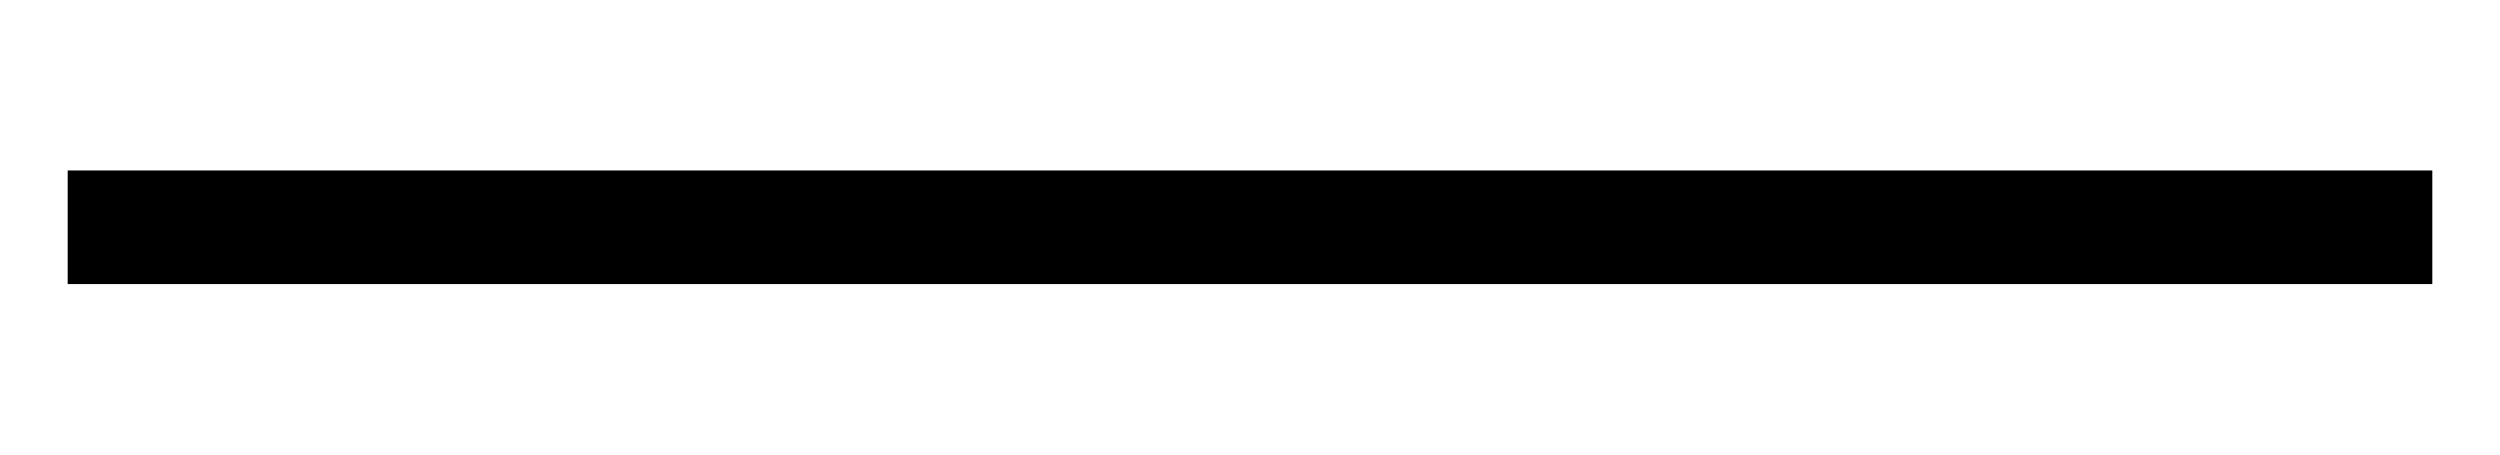
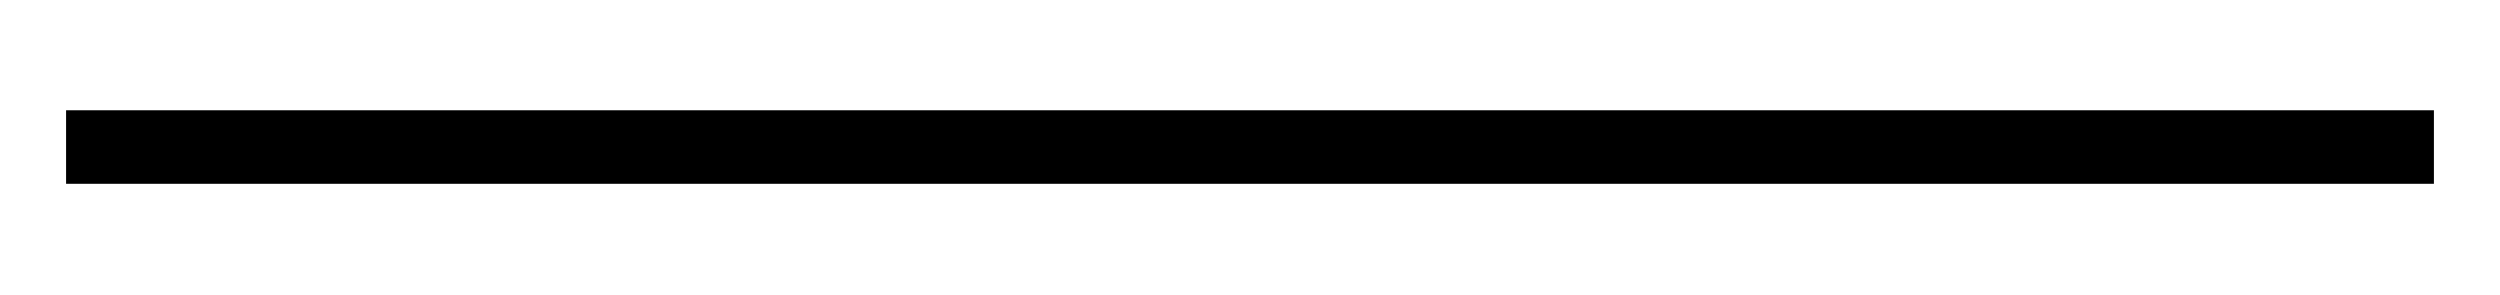
- <svg xmlns="http://www.w3.org/2000/svg" version="1.1" width="44px" height="8px" viewBox="800 2030  44 8">
-   <g transform="matrix(0.8169679 0.5766832 -0.5766832 0.8169679 1323.426 -101.7462 )">
-     <path d="M 839 2022  L 805 2046  " stroke-width="2" stroke="#000000" fill="none" />
+ <svg xmlns="http://www.w3.org/2000/svg" version="1.1" width="68px" height="8px" viewBox="776 1956  68 8">
+   <g transform="matrix(-0.9005516 0.4347491 -0.4347491 -0.9005516 2391.555 3372.934 )">
+     <path d="M 781 1946  L 839 1974  " stroke-width="2" stroke="#000000" fill="none" />
  </g>
</svg>
